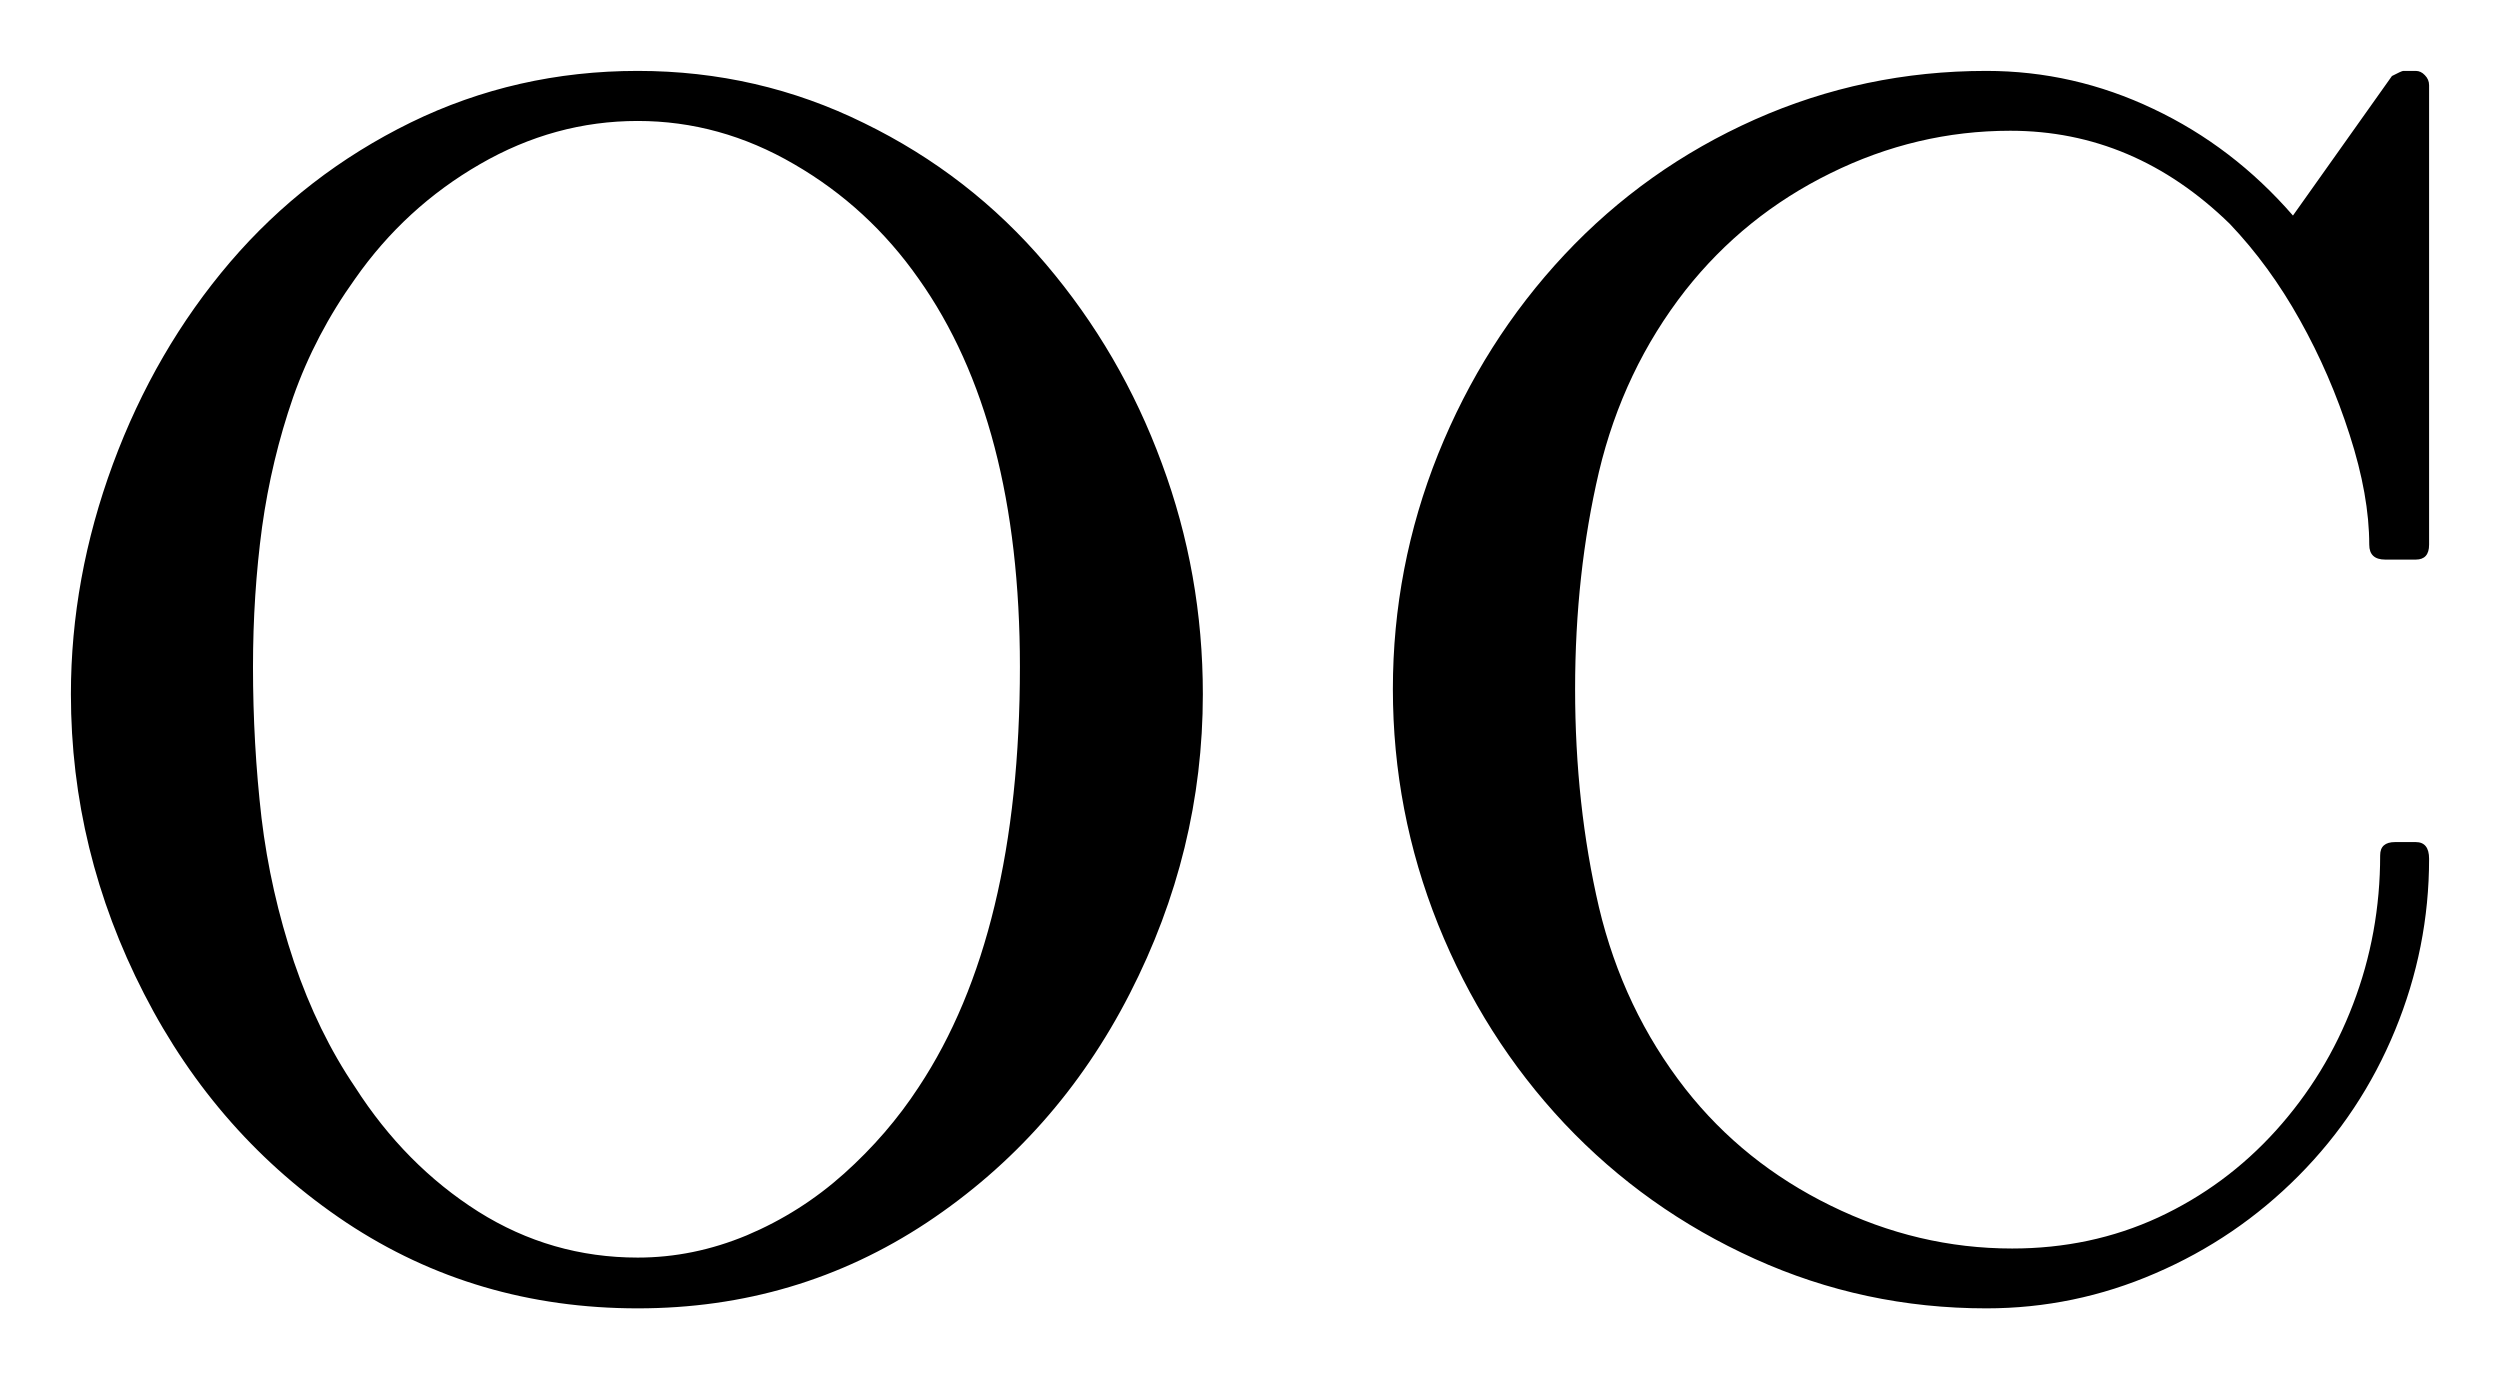
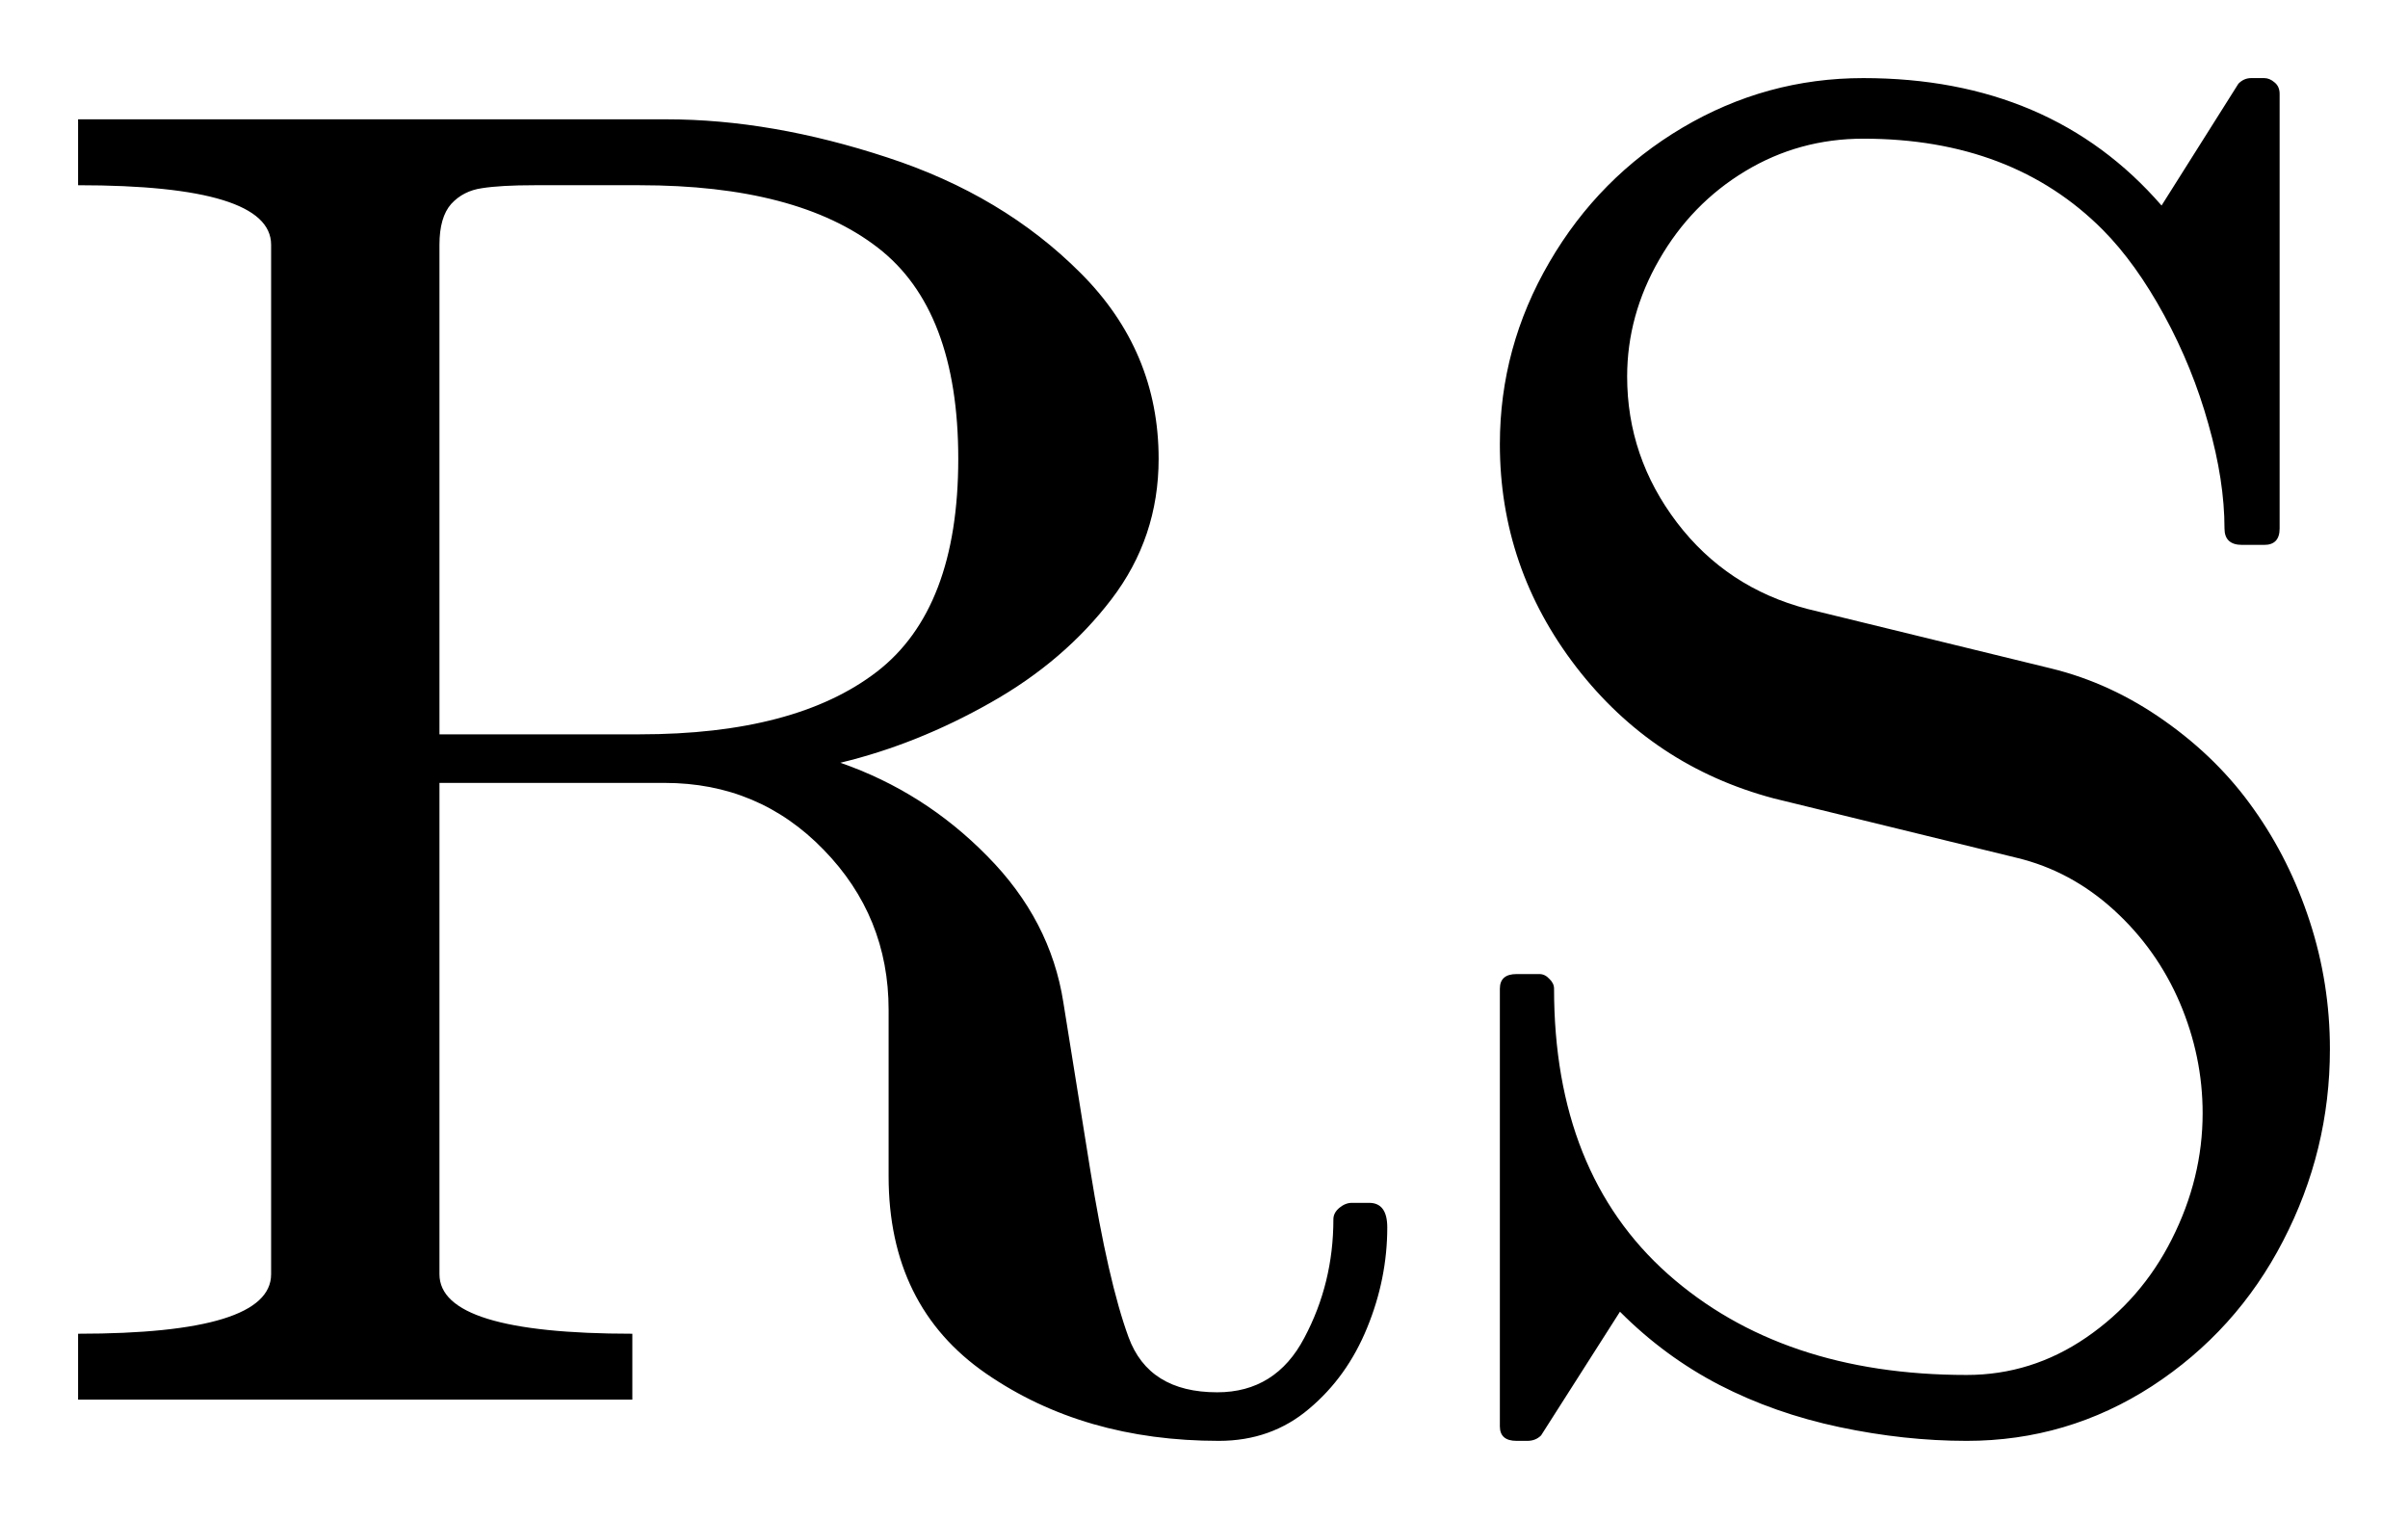
- <svg xmlns="http://www.w3.org/2000/svg" width="17.629pt" height="9.726pt" viewBox="0 0 17.629 9.726" version="1.1">
+ <svg xmlns="http://www.w3.org/2000/svg" width="15.419pt" height="9.726pt" viewBox="0 0 15.419 9.726" version="1.1">
  <defs>
    <style type="text/css">*{stroke-linejoin: round; stroke-linecap: butt}</style>
  </defs>
  <g id="figure_1">
    <g id="patch_1">
-       <path d="M 0 9.726  L 17.629 9.726  L 17.629 0  L 0 0  L 0 9.726  z " style="fill: none; opacity: 0" />
+       <path d="M 0 9.726  L 15.419 9.726  L 15.419 0  L 0 0  L 0 9.726  z " style="fill: none; opacity: 0" />
    </g>
    <g id="axes_1">
      <g id="patch_2">
-         <path d="M 4.497 9.226  Q 3.354 9.226 2.442 8.621  Q 1.531 8.013 1.016 7.008  Q 0.5 6.003 0.5 4.895  Q 0.5 4.076 0.796 3.273  Q 1.093 2.469 1.623 1.848  Q 2.154 1.228 2.896 0.864  Q 3.641 0.5 4.497 0.5  Q 5.347 0.5 6.093 0.868  Q 6.841 1.233 7.374 1.861  Q 7.906 2.487 8.193 3.268  Q 8.482 4.046 8.482 4.895  Q 8.482 6.003 7.966 7.008  Q 7.451 8.013 6.536 8.621  Q 5.622 9.226 4.497 9.226  z M 2.504 7.666  Q 2.857 8.217 3.373 8.544  Q 3.888 8.868 4.497 8.868  Q 4.889 8.868 5.266 8.711  Q 5.645 8.551 5.952 8.276  Q 6.26 8 6.478 7.666  Q 7.192 6.588 7.192 4.702  Q 7.192 2.973 6.478 1.966  Q 6.125 1.462 5.6 1.158  Q 5.077 0.853 4.497 0.853  Q 3.911 0.853 3.384 1.158  Q 2.857 1.462 2.504 1.966  Q 2.223 2.358 2.067 2.801  Q 1.914 3.243 1.848 3.717  Q 1.784 4.192 1.784 4.702  Q 1.784 5.247 1.844 5.767  Q 1.906 6.284 2.073 6.783  Q 2.242 7.28 2.504 7.666  z M 11.885 7.679  Q 12.295 8.201 12.91 8.502  Q 13.525 8.804 14.189 8.804  Q 14.744 8.804 15.219 8.585  Q 15.695 8.364 16.049 7.972  Q 16.404 7.578 16.593 7.081  Q 16.784 6.582 16.784 6.031  Q 16.784 5.938 16.889 5.938  L 17.035 5.938  Q 17.129 5.938 17.129 6.056  Q 17.129 6.682 16.889 7.265  Q 16.649 7.848 16.209 8.291  Q 15.77 8.733 15.198 8.979  Q 14.628 9.226 14.007 9.226  Q 13.145 9.226 12.374 8.877  Q 11.604 8.529 11.032 7.923  Q 10.462 7.316 10.141 6.519  Q 9.822 5.722 9.822 4.859  Q 9.822 3.999 10.141 3.202  Q 10.462 2.405 11.032 1.796  Q 11.604 1.186 12.374 0.843  Q 13.145 0.5 14.007 0.5  Q 14.622 0.5 15.185 0.768  Q 15.747 1.034 16.169 1.52  L 16.867 0.536  Q 16.936 0.5 16.947 0.5  L 17.035 0.5  Q 17.071 0.5 17.099 0.53  Q 17.129 0.56 17.129 0.601  L 17.129 3.841  Q 17.129 3.946 17.035 3.946  L 16.82 3.946  Q 16.707 3.946 16.707 3.841  Q 16.707 3.494 16.569 3.067  Q 16.432 2.639 16.218 2.257  Q 16.004 1.873 15.723 1.578  Q 15.05 0.922 14.176 0.922  Q 13.514 0.922 12.907 1.222  Q 12.301 1.52 11.885 2.047  Q 11.446 2.609 11.275 3.328  Q 11.107 4.046 11.107 4.859  Q 11.107 5.675 11.275 6.397  Q 11.446 7.117 11.885 7.679  z " clip-path="url(#pc087b054d4)" />
+         <path d="M 0.5 8.962  L 0.5 8.54  Q 1.736 8.54 1.736 8.159  L 1.736 1.567  Q 1.736 1.186 0.5 1.186  L 0.5 0.764  L 4.267 0.764  Q 4.94 0.764 5.681 1.008  Q 6.423 1.25 6.92 1.749  Q 7.419 2.248 7.419 2.938  Q 7.419 3.442 7.117 3.837  Q 6.815 4.233 6.343 4.499  Q 5.872 4.766 5.381 4.884  Q 5.919 5.071 6.322 5.482  Q 6.727 5.891 6.809 6.419  L 6.98 7.484  Q 7.096 8.206 7.226 8.561  Q 7.355 8.915 7.794 8.915  Q 8.169 8.915 8.352 8.566  Q 8.538 8.217 8.538 7.807  Q 8.538 7.766 8.576 7.734  Q 8.615 7.702 8.656 7.702  L 8.767 7.702  Q 8.883 7.702 8.883 7.859  Q 8.883 8.188 8.754 8.502  Q 8.626 8.816 8.383 9.02  Q 8.141 9.226 7.805 9.226  Q 6.939 9.226 6.314 8.795  Q 5.69 8.364 5.69 7.531  L 5.69 6.466  Q 5.69 5.868 5.274 5.441  Q 4.859 5.013 4.256 5.013  L 2.814 5.013  L 2.814 8.159  Q 2.814 8.54 4.049 8.54  L 4.049 8.962  L 0.5 8.962  z M 2.814 4.702  L 4.096 4.702  Q 5.094 4.702 5.615 4.301  Q 6.136 3.899 6.136 2.938  Q 6.136 1.983 5.621 1.586  Q 5.105 1.186 4.096 1.186  L 3.423 1.186  Q 3.206 1.186 3.086 1.205  Q 2.966 1.222 2.889 1.306  Q 2.814 1.391 2.814 1.567  L 2.814 4.702  z M 9.604 9.133  L 9.604 6.331  Q 9.604 6.237 9.711 6.237  L 9.857 6.237  Q 9.893 6.237 9.921 6.268  Q 9.951 6.296 9.951 6.331  Q 9.951 7.509 10.68 8.158  Q 11.409 8.804 12.593 8.804  Q 13.009 8.804 13.359 8.564  Q 13.712 8.322 13.907 7.934  Q 14.104 7.544 14.104 7.128  Q 14.104 6.764 13.958 6.421  Q 13.811 6.078 13.536 5.827  Q 13.26 5.576 12.915 5.493  L 11.357 5.112  Q 10.583 4.906 10.093 4.271  Q 9.604 3.635 9.604 2.844  Q 9.604 2.223 9.921 1.679  Q 10.238 1.134 10.774 0.817  Q 11.31 0.5 11.931 0.5  Q 13.133 0.5 13.841 1.316  L 14.333 0.536  Q 14.368 0.5 14.415 0.5  L 14.498 0.5  Q 14.533 0.5 14.565 0.528  Q 14.597 0.554 14.597 0.601  L 14.597 3.384  Q 14.597 3.489 14.498 3.489  L 14.357 3.489  Q 14.244 3.489 14.244 3.384  Q 14.244 3.078 14.141 2.716  Q 14.04 2.353 13.858 2.019  Q 13.676 1.685 13.466 1.473  Q 12.885 0.888 11.931 0.888  Q 11.52 0.888 11.175 1.096  Q 10.83 1.304 10.624 1.663  Q 10.419 2.019 10.419 2.411  Q 10.419 2.926 10.738 3.346  Q 11.057 3.764 11.573 3.899  L 13.133 4.28  Q 13.519 4.374 13.862 4.617  Q 14.205 4.859 14.432 5.182  Q 14.661 5.504 14.79 5.9  Q 14.919 6.296 14.919 6.718  Q 14.919 7.368 14.619 7.946  Q 14.321 8.523 13.779 8.876  Q 13.238 9.226 12.593 9.226  Q 12.195 9.226 11.779 9.138  Q 11.363 9.05 11.01 8.868  Q 10.659 8.686 10.373 8.399  L 9.868 9.191  Q 9.833 9.226 9.78 9.226  L 9.711 9.226  Q 9.604 9.226 9.604 9.133  z " clip-path="url(#p627302fdc4)" />
      </g>
    </g>
  </g>
  <defs>
-     <clipPath id="pc087b054d4">
-       <rect x="0" y="0" width="17.629" height="9.726" />
+     <clipPath id="p627302fdc4">
+       <rect x="0" y="0" width="15.419" height="9.726" />
    </clipPath>
  </defs>
</svg>
